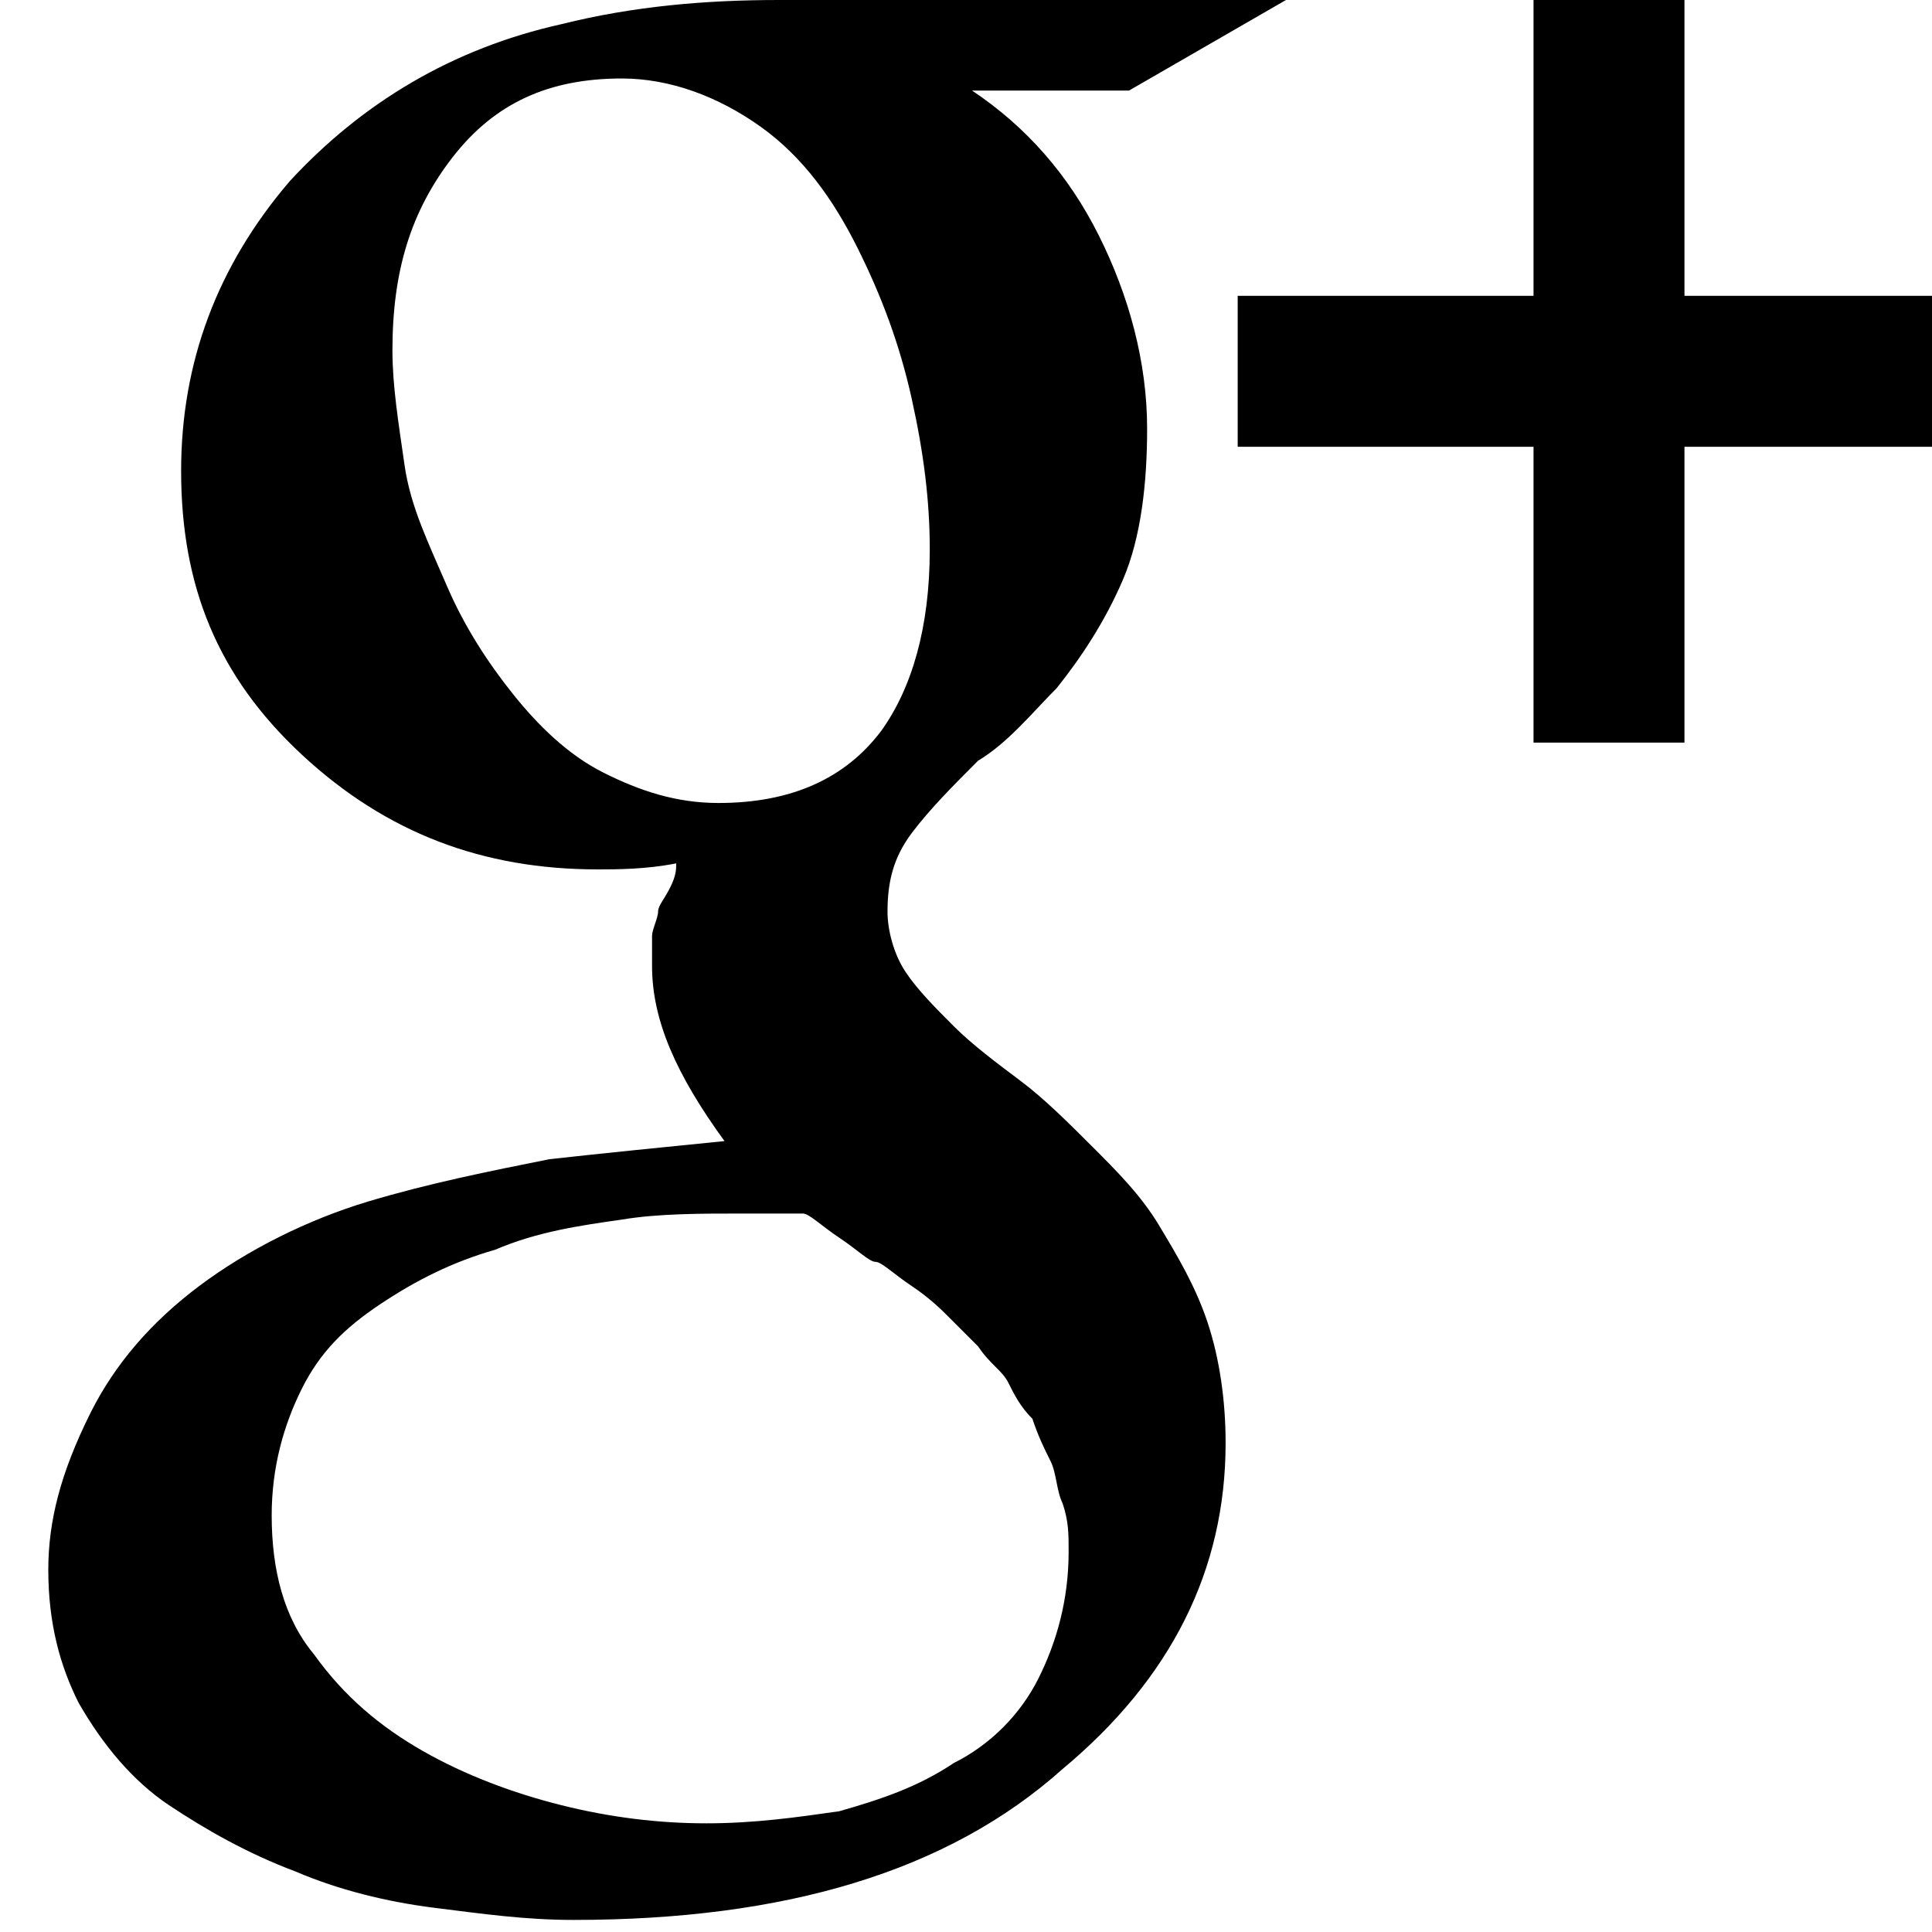
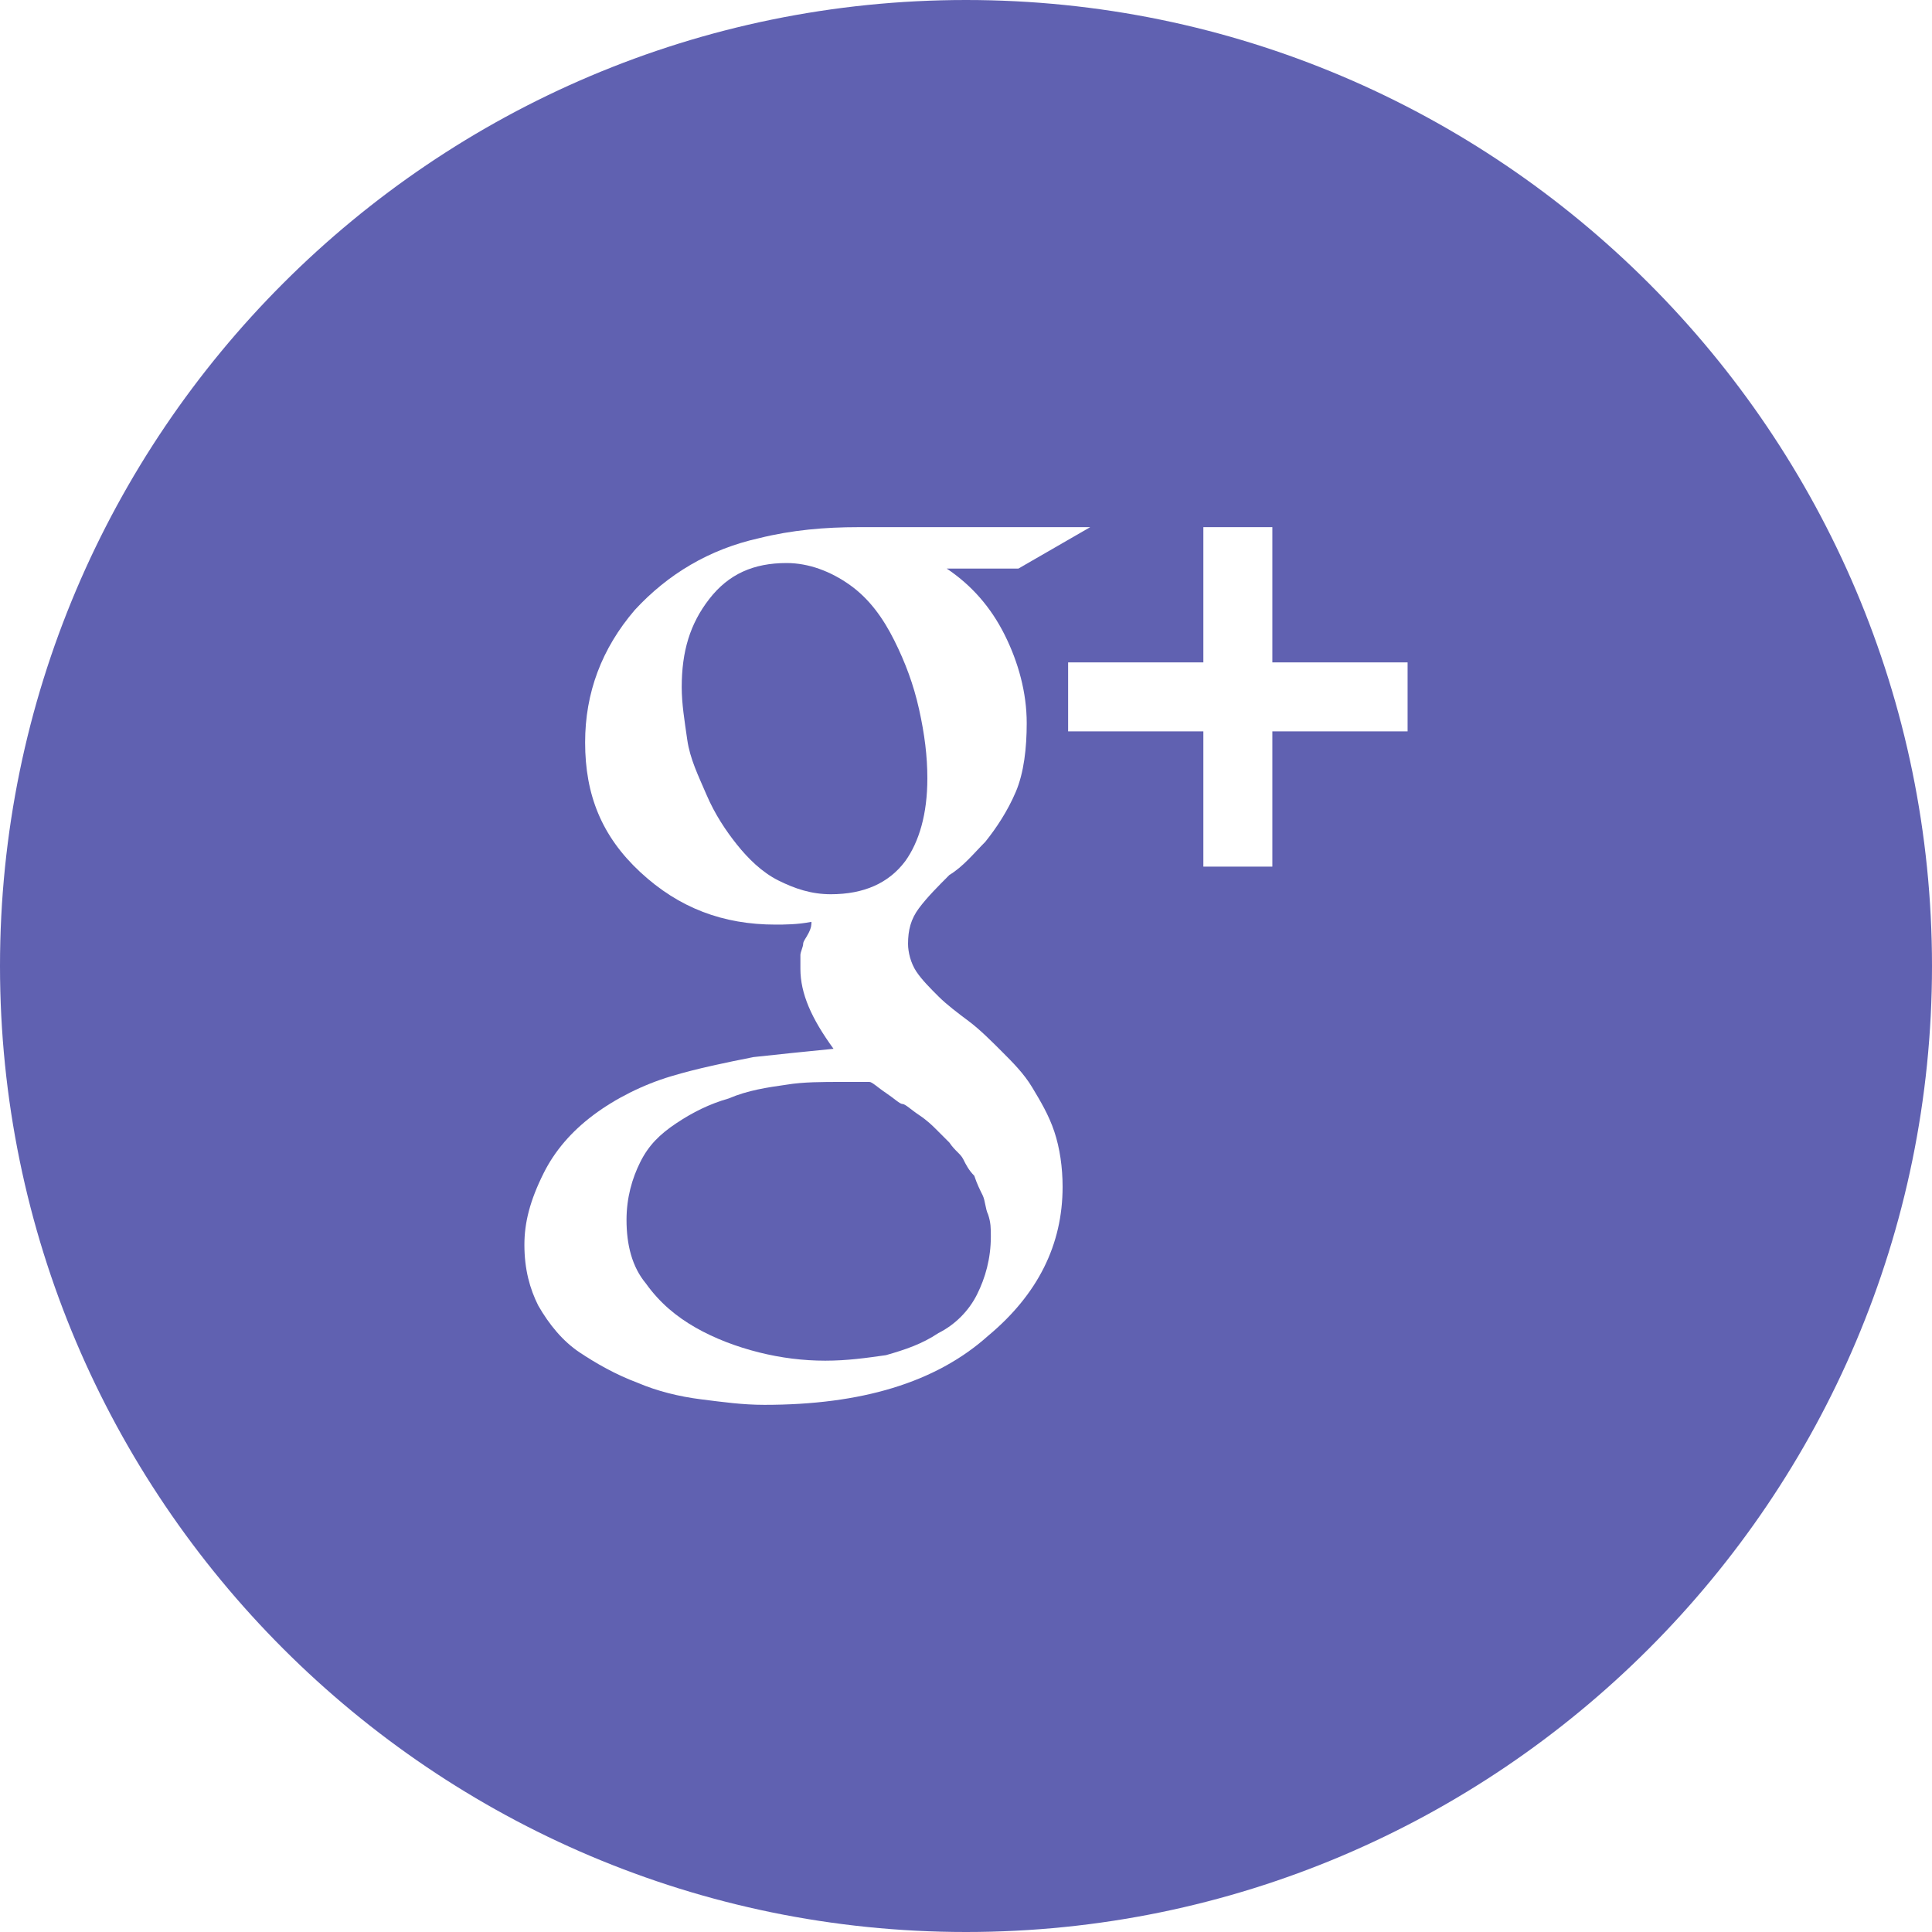
- <svg xmlns="http://www.w3.org/2000/svg" version="1.1" id="Layer_1" x="0px" y="0px" viewBox="0 0 32 32" style="enable-background:new 0 0 32 32;" xml:space="preserve">
-   <path d="M17.7,25.7c0-0.3,0-0.5-0.1-0.8c-0.1-0.2-0.1-0.5-0.2-0.7c-0.1-0.2-0.2-0.4-0.3-0.7c-0.2-0.2-0.3-0.4-0.4-0.6  c-0.1-0.2-0.3-0.3-0.5-0.6c-0.2-0.2-0.4-0.4-0.5-0.5c-0.1-0.1-0.3-0.3-0.6-0.5c-0.3-0.2-0.5-0.4-0.6-0.4s-0.3-0.2-0.6-0.4  c-0.3-0.2-0.5-0.4-0.6-0.4c-0.2,0-0.5,0-1,0c-0.7,0-1.4,0-2,0.1c-0.7,0.1-1.4,0.2-2.1,0.5c-0.7,0.2-1.3,0.5-1.9,0.9s-1,0.8-1.3,1.4  c-0.3,0.6-0.5,1.3-0.5,2.1c0,0.9,0.2,1.7,0.7,2.3c0.5,0.7,1.1,1.2,1.8,1.6s1.5,0.7,2.3,0.9s1.6,0.3,2.4,0.3c0.8,0,1.5-0.1,2.2-0.2  c0.7-0.2,1.3-0.4,1.9-0.8c0.6-0.3,1.1-0.8,1.4-1.4C17.5,27.2,17.7,26.5,17.7,25.7z M15.4,9.1c0-0.8-0.1-1.6-0.3-2.5  c-0.2-0.9-0.5-1.7-0.9-2.5c-0.4-0.8-0.9-1.5-1.6-2c-0.7-0.5-1.5-0.8-2.3-0.8c-1.2,0-2.1,0.4-2.8,1.3c-0.7,0.9-1,1.9-1,3.2  c0,0.6,0.1,1.2,0.2,1.9c0.1,0.7,0.4,1.3,0.7,2c0.3,0.7,0.7,1.3,1.1,1.8c0.4,0.5,0.9,1,1.5,1.3c0.6,0.3,1.2,0.5,1.9,0.5  c1.2,0,2.1-0.4,2.7-1.2C15.1,11.4,15.4,10.4,15.4,9.1z M12.9,0h8.4l-2.6,1.5h-2.6c0.9,0.6,1.6,1.4,2.1,2.4s0.8,2.1,0.8,3.2  c0,0.9-0.1,1.8-0.4,2.5c-0.3,0.7-0.7,1.3-1.1,1.8c-0.4,0.4-0.8,0.9-1.3,1.2c-0.4,0.4-0.8,0.8-1.1,1.2c-0.3,0.4-0.4,0.8-0.4,1.3  c0,0.3,0.1,0.7,0.3,1c0.2,0.3,0.5,0.6,0.8,0.9c0.3,0.3,0.7,0.6,1.1,0.9c0.4,0.3,0.8,0.7,1.2,1.1c0.4,0.4,0.8,0.8,1.1,1.3  c0.3,0.5,0.6,1,0.8,1.6c0.2,0.6,0.3,1.3,0.3,2c0,2.1-0.9,3.9-2.7,5.4c-1.9,1.7-4.6,2.5-8.1,2.5c-0.8,0-1.5-0.1-2.3-0.2  c-0.8-0.1-1.6-0.3-2.3-0.6c-0.8-0.3-1.5-0.7-2.1-1.1c-0.6-0.4-1.1-1-1.5-1.7C1,27.6,0.8,26.9,0.8,26c0-0.8,0.2-1.6,0.7-2.6  c0.4-0.8,1-1.5,1.8-2.1c0.8-0.6,1.8-1.1,2.8-1.4c1-0.3,2-0.5,3-0.7c0.9-0.1,1.9-0.2,2.9-0.3c-0.8-1.1-1.2-2-1.2-2.9  c0-0.2,0-0.3,0-0.5c0-0.1,0.1-0.3,0.1-0.4c0-0.1,0.1-0.2,0.2-0.4c0.1-0.2,0.1-0.3,0.1-0.4c-0.5,0.1-1,0.1-1.3,0.1  c-1.9,0-3.5-0.6-4.9-1.9c-1.4-1.3-2-2.8-2-4.7c0-1.8,0.6-3.4,1.8-4.8C6,1.7,7.5,0.8,9.3,0.4C10.5,0.1,11.7,0,12.9,0z M32.8,4.9v2.5  h-4.9v4.9h-2.5V7.4h-4.9V4.9h4.9V0h2.5v4.9H32.8z" />
+ <svg xmlns="http://www.w3.org/2000/svg" version="1.1" id="Layer_1" x="0px" y="0px" viewBox="0 0 70 70" style="enable-background:new 0 0 70 70;" xml:space="preserve">
+   <style type="text/css">
+ 	.st0{fill:#6061B1;}
+ </style>
+   <g>
+     <path class="st0" d="M35.6,43.3c-0.1-0.2-0.2-0.4-0.3-0.7c-0.2-0.2-0.3-0.4-0.4-0.6c-0.1-0.2-0.3-0.3-0.5-0.6   c-0.2-0.2-0.4-0.4-0.5-0.5c-0.1-0.1-0.3-0.3-0.6-0.5C33,40.2,32.8,40,32.7,40s-0.3-0.2-0.6-0.4c-0.3-0.2-0.5-0.4-0.6-0.4   c-0.2,0-0.5,0-1,0c-0.7,0-1.4,0-2,0.1c-0.7,0.1-1.4,0.2-2.1,0.5c-0.7,0.2-1.3,0.5-1.9,0.9c-0.6,0.4-1,0.8-1.3,1.4s-0.5,1.3-0.5,2.1   c0,0.9,0.2,1.7,0.7,2.3c0.5,0.7,1.1,1.2,1.8,1.6s1.5,0.7,2.3,0.9c0.8,0.2,1.6,0.3,2.4,0.3s1.5-0.1,2.2-0.2c0.7-0.2,1.3-0.4,1.9-0.8   c0.6-0.3,1.1-0.8,1.4-1.4c0.3-0.6,0.5-1.3,0.5-2.1c0-0.3,0-0.5-0.1-0.8C35.7,43.8,35.7,43.5,35.6,43.3z" />
+     <path class="st0" d="M32.8,31.2c0.5-0.7,0.8-1.7,0.8-3c0-0.8-0.1-1.6-0.3-2.5c-0.2-0.9-0.5-1.7-0.9-2.5c-0.4-0.8-0.9-1.5-1.6-2   c-0.7-0.5-1.5-0.8-2.3-0.8c-1.2,0-2.1,0.4-2.8,1.3c-0.7,0.9-1,1.9-1,3.2c0,0.6,0.1,1.2,0.2,1.9c0.1,0.7,0.4,1.3,0.7,2   c0.3,0.7,0.7,1.3,1.1,1.8s0.9,1,1.5,1.3s1.2,0.5,1.9,0.5C31.3,32.4,32.2,32,32.8,31.2z" />
+     <path class="st0" d="M35,0C15.7,0,0,15.7,0,35c0,19.3,15.7,35,35,35s35-15.7,35-35C70,15.7,54.3,0,35,0z M35.8,48.4   c-1.9,1.7-4.6,2.5-8.1,2.5c-0.8,0-1.5-0.1-2.3-0.2c-0.8-0.1-1.6-0.3-2.3-0.6c-0.8-0.3-1.5-0.7-2.1-1.1c-0.6-0.4-1.1-1-1.5-1.7   C19.2,46.7,19,46,19,45.1c0-0.8,0.2-1.6,0.7-2.6c0.4-0.8,1-1.5,1.8-2.1c0.8-0.6,1.8-1.1,2.8-1.4c1-0.3,2-0.5,3-0.7   c0.9-0.1,1.9-0.2,2.9-0.3c-0.8-1.1-1.2-2-1.2-2.9c0-0.2,0-0.3,0-0.5c0-0.1,0.1-0.3,0.1-0.4c0-0.1,0.1-0.2,0.2-0.4   c0.1-0.2,0.1-0.3,0.1-0.4c-0.5,0.1-1,0.1-1.3,0.1c-1.9,0-3.5-0.6-4.9-1.9s-2-2.8-2-4.7c0-1.8,0.6-3.4,1.8-4.8   c1.2-1.3,2.7-2.2,4.5-2.6c1.2-0.3,2.4-0.4,3.6-0.4h8.4l-2.6,1.5h-2.6c0.9,0.6,1.6,1.4,2.1,2.4s0.8,2.1,0.8,3.2   c0,0.9-0.1,1.8-0.4,2.5c-0.3,0.7-0.7,1.3-1.1,1.8c-0.4,0.4-0.8,0.9-1.3,1.2c-0.4,0.4-0.8,0.8-1.1,1.2c-0.3,0.4-0.4,0.8-0.4,1.3   c0,0.3,0.1,0.7,0.3,1c0.2,0.3,0.5,0.6,0.8,0.9s0.7,0.6,1.1,0.9c0.4,0.3,0.8,0.7,1.2,1.1c0.4,0.4,0.8,0.8,1.1,1.3s0.6,1,0.8,1.6   c0.2,0.6,0.3,1.3,0.3,2C38.5,45.1,37.6,46.9,35.8,48.4z M51,26.5h-4.9v4.9h-2.5v-4.9h-4.9V24h4.9v-4.9h2.5V24H51V26.5z" />
+   </g>
</svg>
